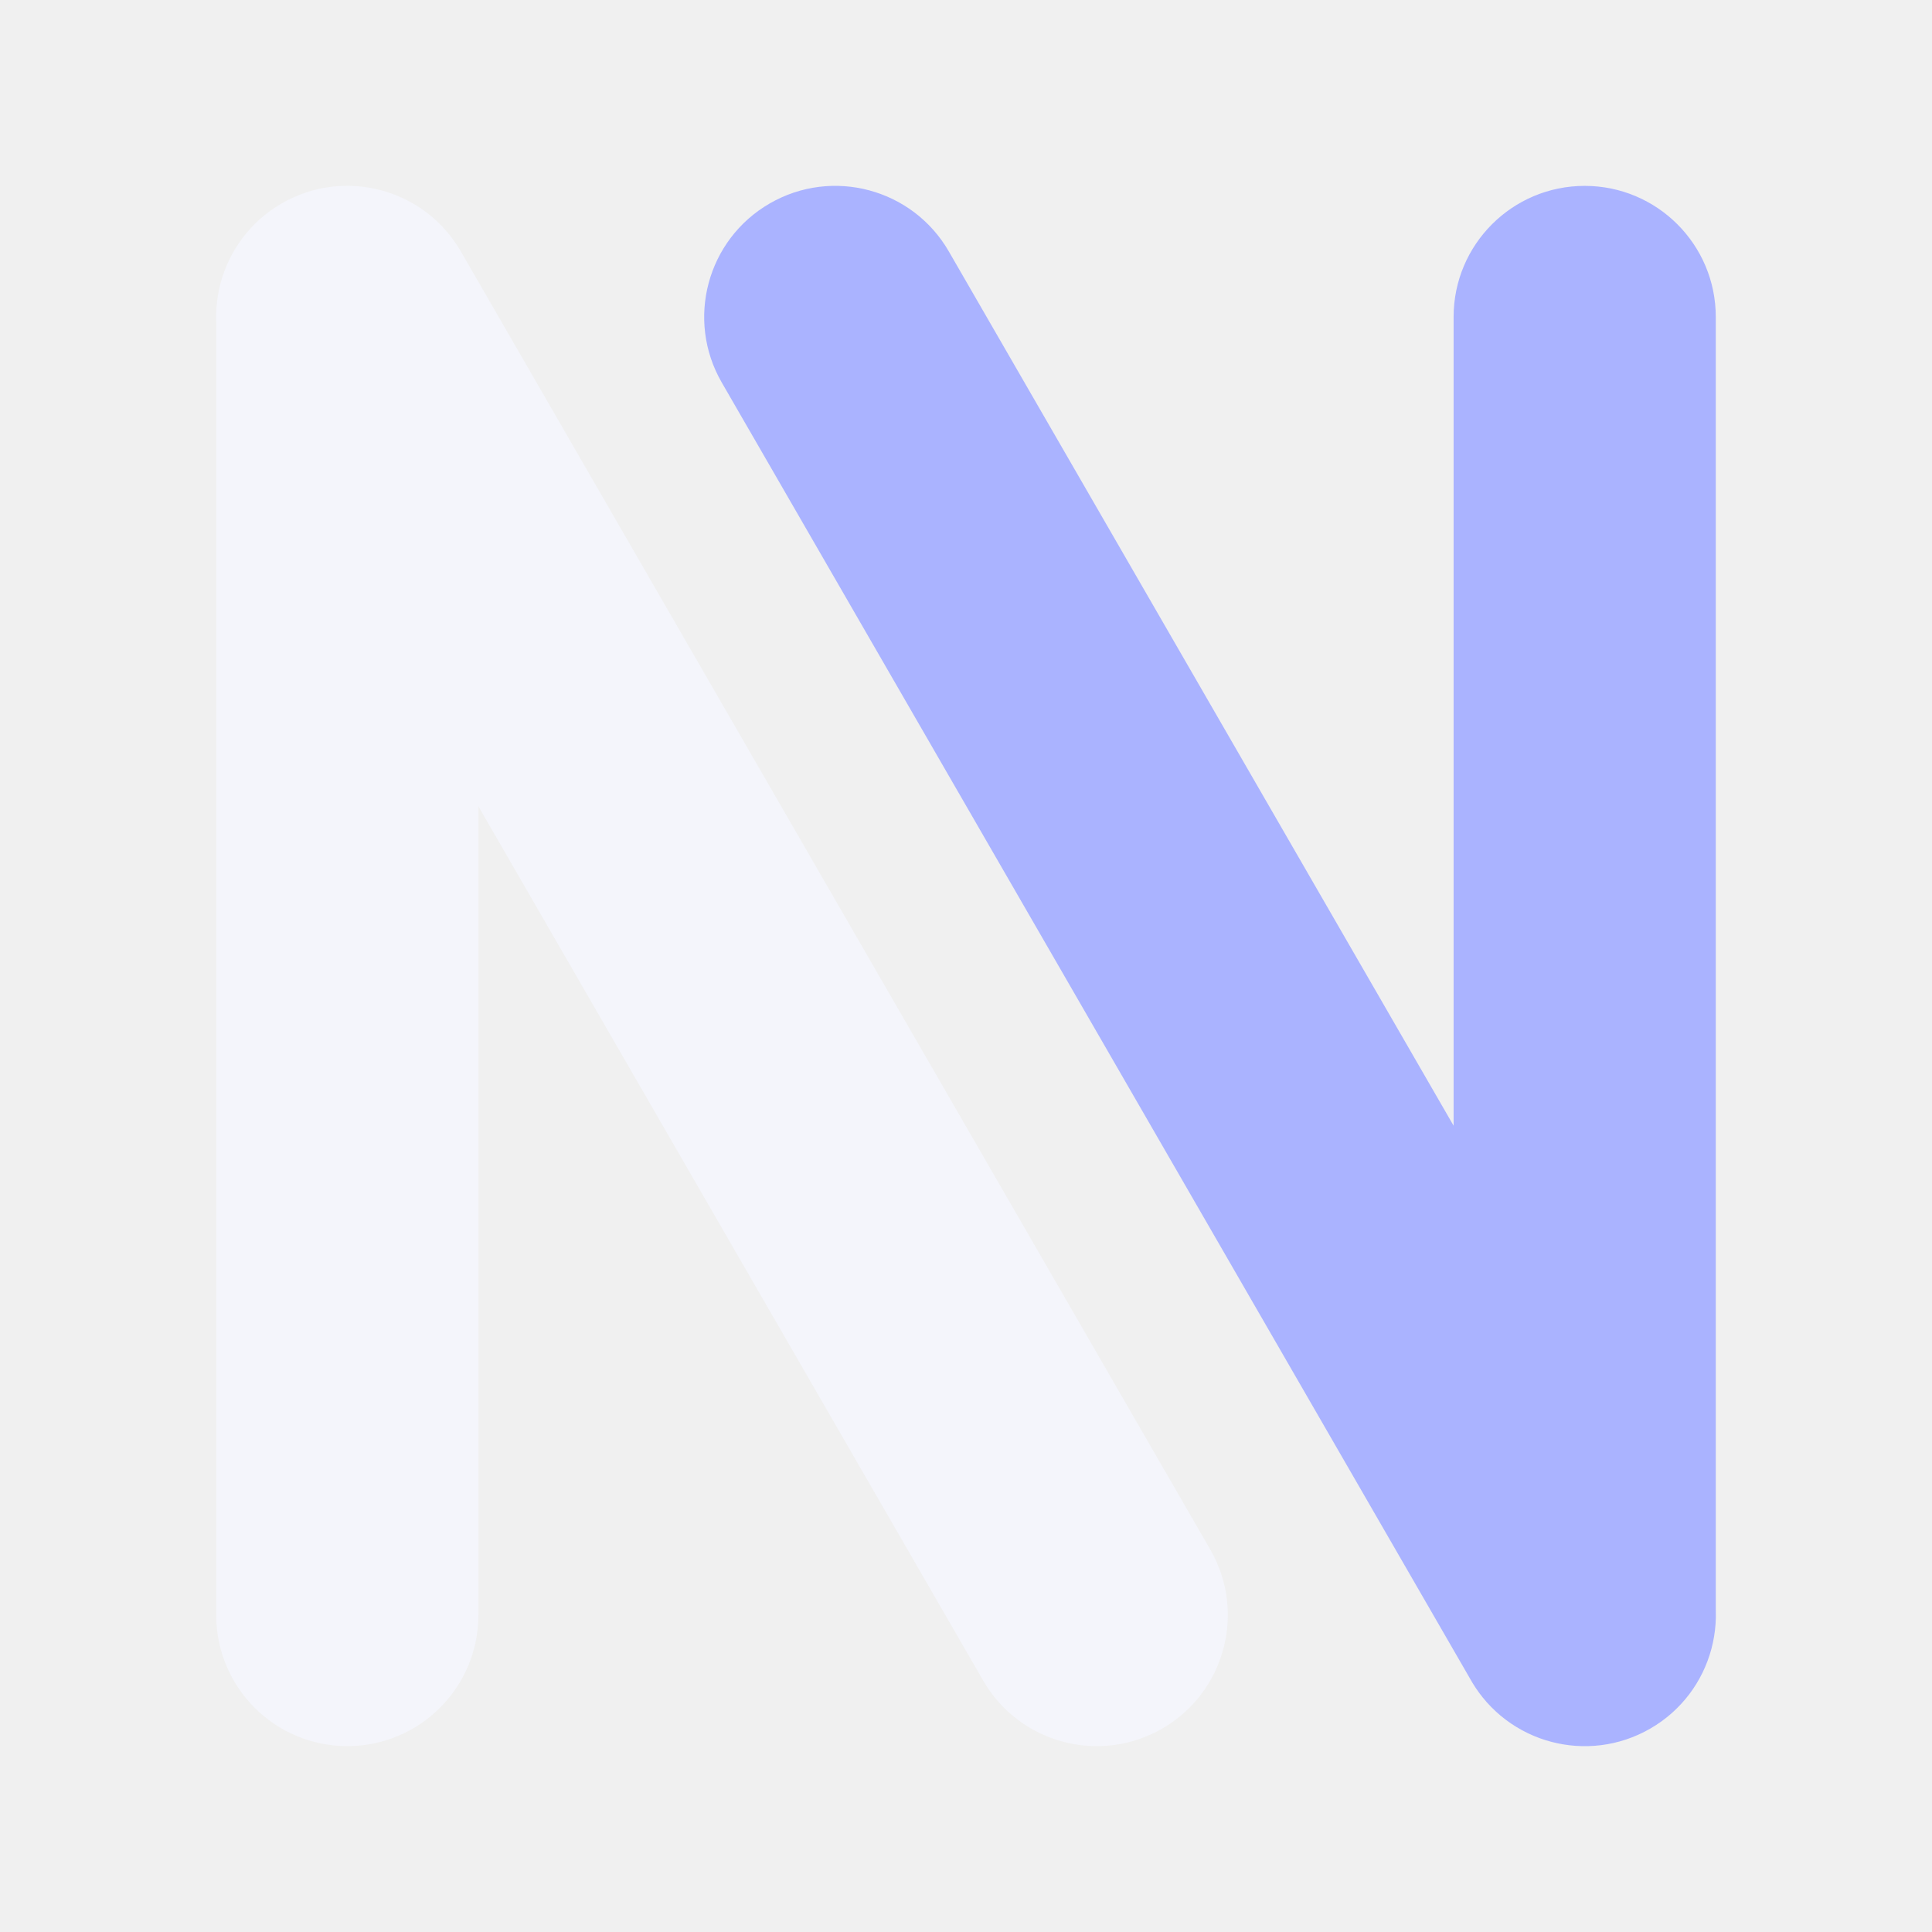
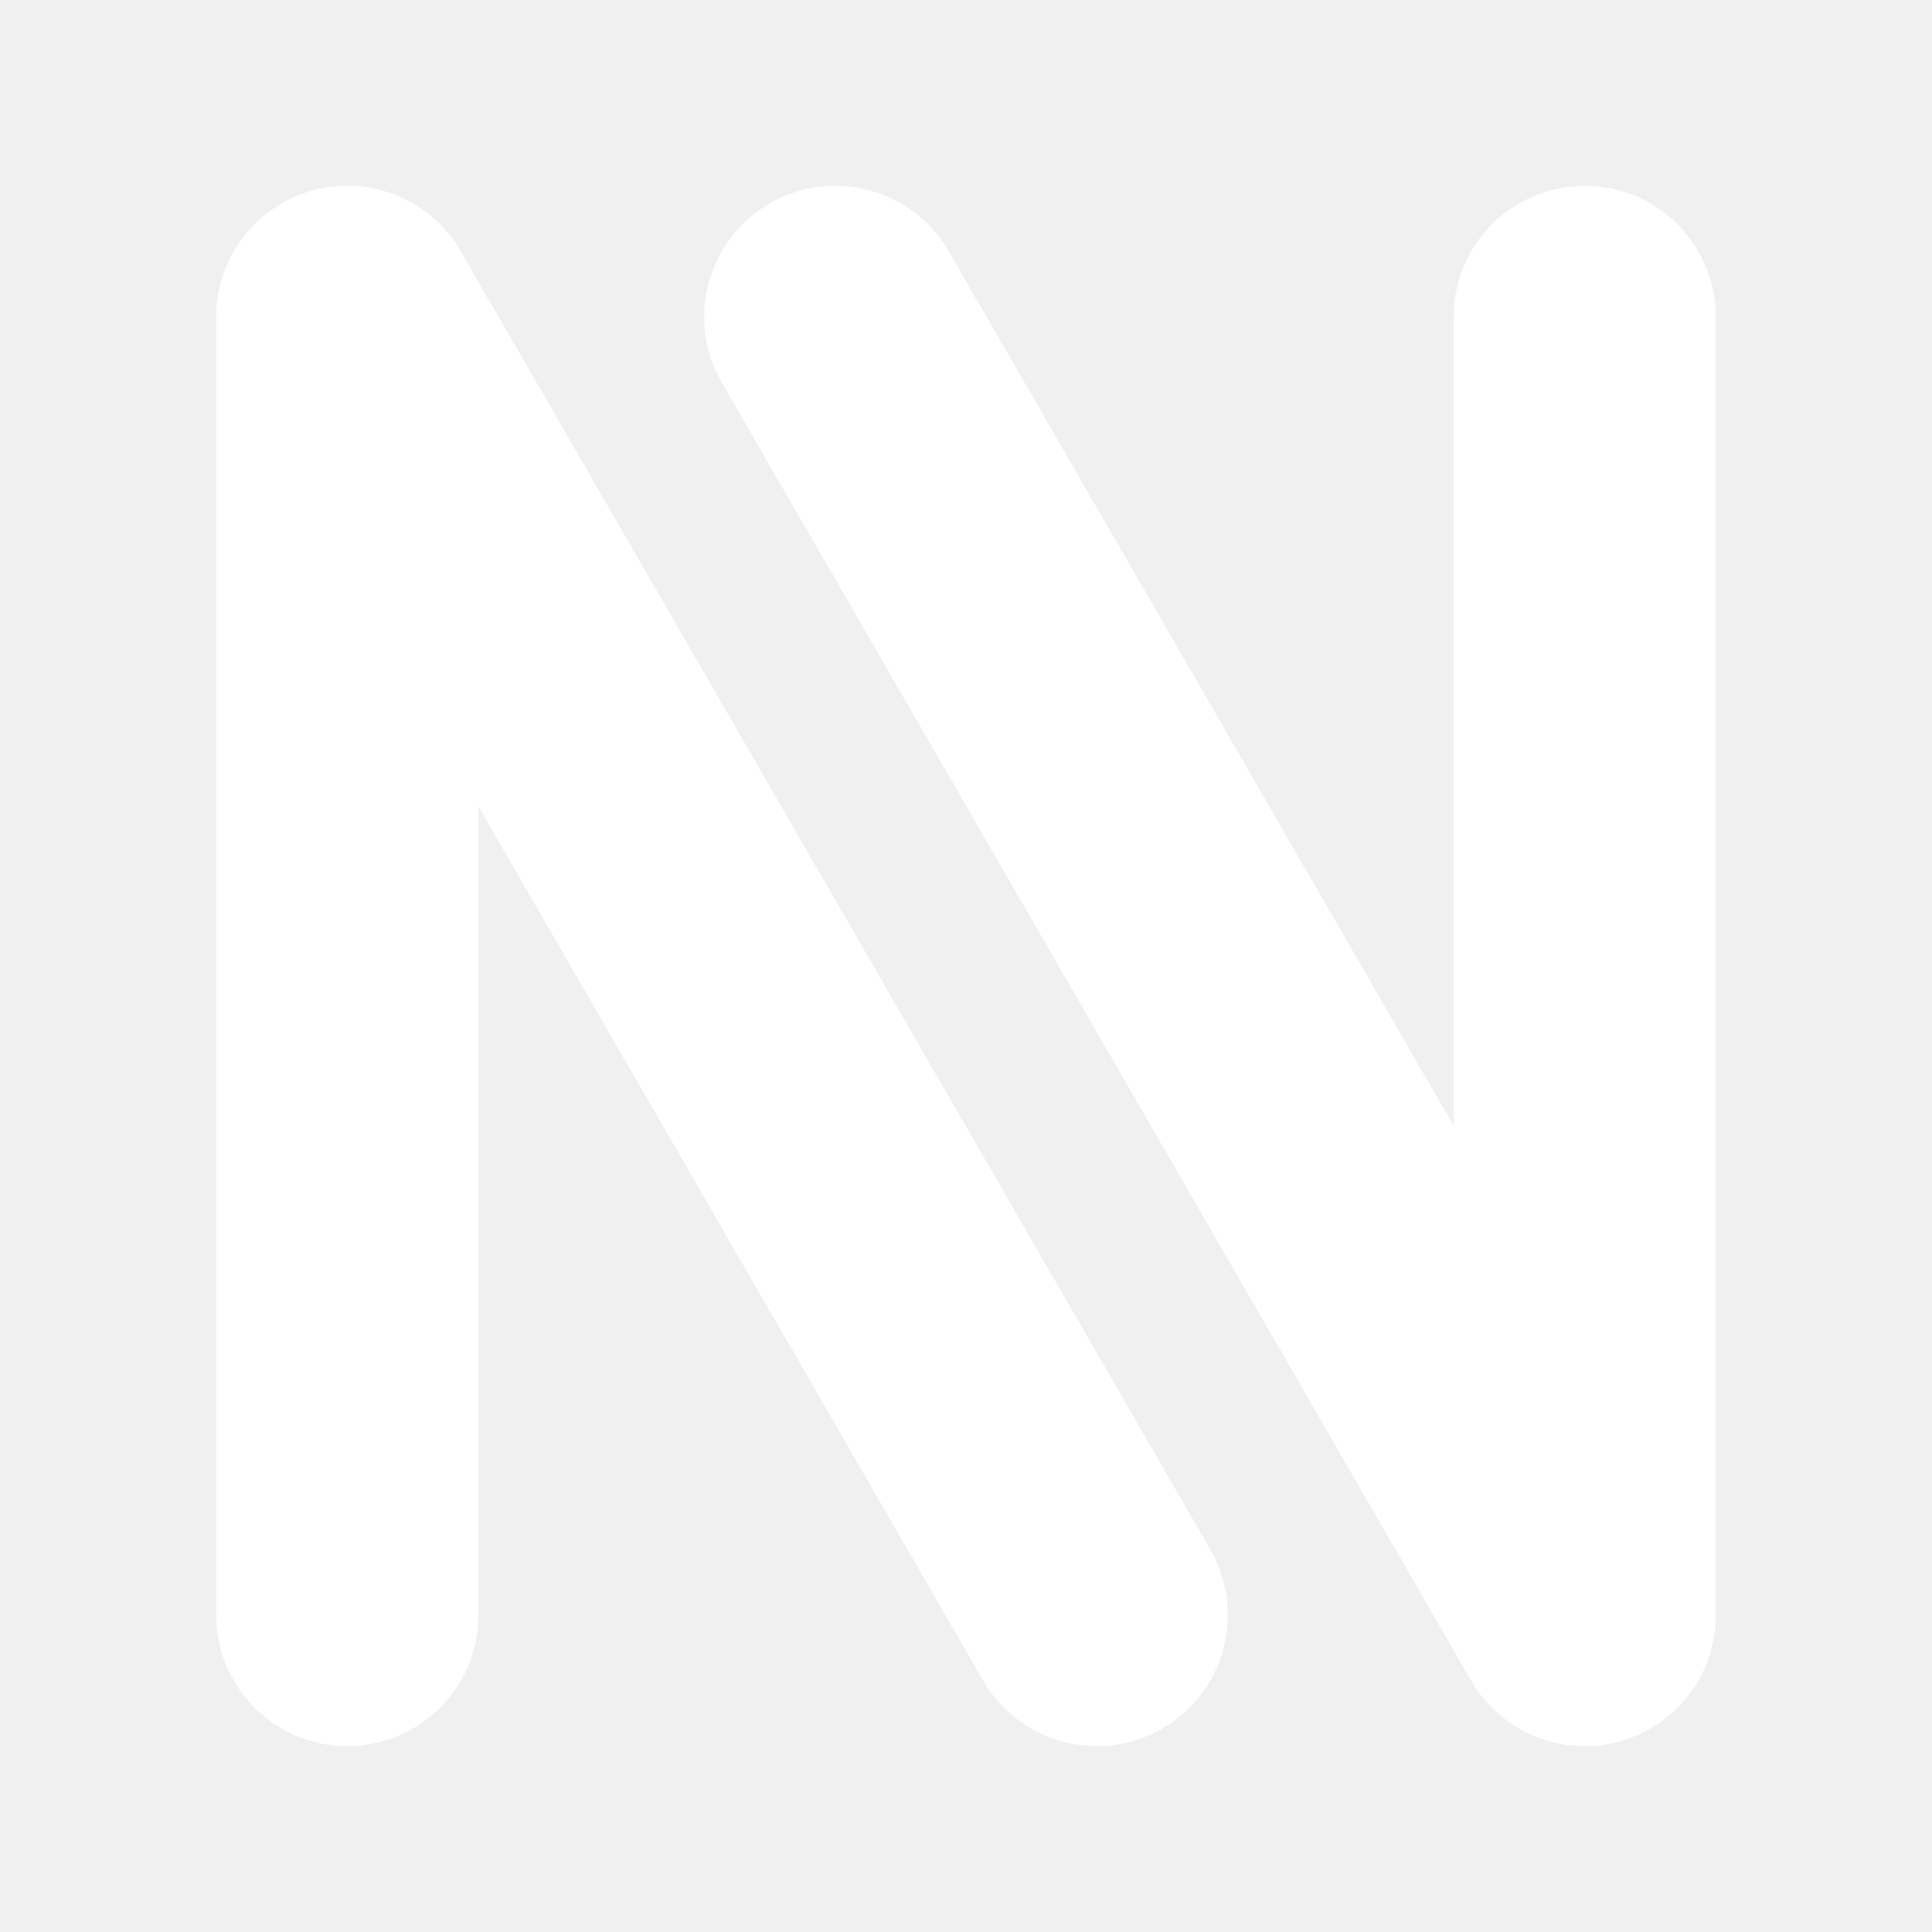
<svg xmlns="http://www.w3.org/2000/svg" viewBox="0 0 256 256" width="256" height="256" role="img" aria-labelledby="title">
-   <path fill="#F4F5FB" d="M63.39 214 L63.39 42 A17.37 17.37 0 0 0 28.65 42 L28.65 214 A17.37 17.37 0 0 0 63.39 214 Z M30.97 50.69 L130.28 222.69 A17.37 17.37 0 0 0 160.36 205.31 L61.06 33.31 A17.37 17.37 0 0 0 30.97 50.69 Z" />
-   <path fill="#AAB3FF" d="M95.64 50.69 L194.94 222.69 A17.37 17.37 0 0 0 225.03 205.31 L125.72 33.31 A17.37 17.37 0 0 0 95.64 50.69 Z M227.35 214 L227.35 42 A17.37 17.37 0 0 0 192.61 42 L192.61 214 A17.37 17.37 0 0 0 227.35 214 Z" />
+   <path fill="#FFFFFF" d="M63.39 214 L63.39 42 A17.37 17.37 0 0 0 28.65 42 L28.65 214 A17.37 17.37 0 0 0 63.39 214 Z M30.97 50.69 L130.28 222.69 A17.37 17.37 0 0 0 160.36 205.31 L61.06 33.31 A17.37 17.37 0 0 0 30.97 50.69 Z" />
+   <path fill="#FFFFFF" d="M95.64 50.69 L194.94 222.69 A17.37 17.37 0 0 0 225.03 205.31 L125.72 33.31 A17.37 17.37 0 0 0 95.64 50.69 Z M227.35 214 L227.35 42 A17.37 17.37 0 0 0 192.61 42 L192.61 214 A17.37 17.37 0 0 0 227.35 214 Z" />
</svg>
